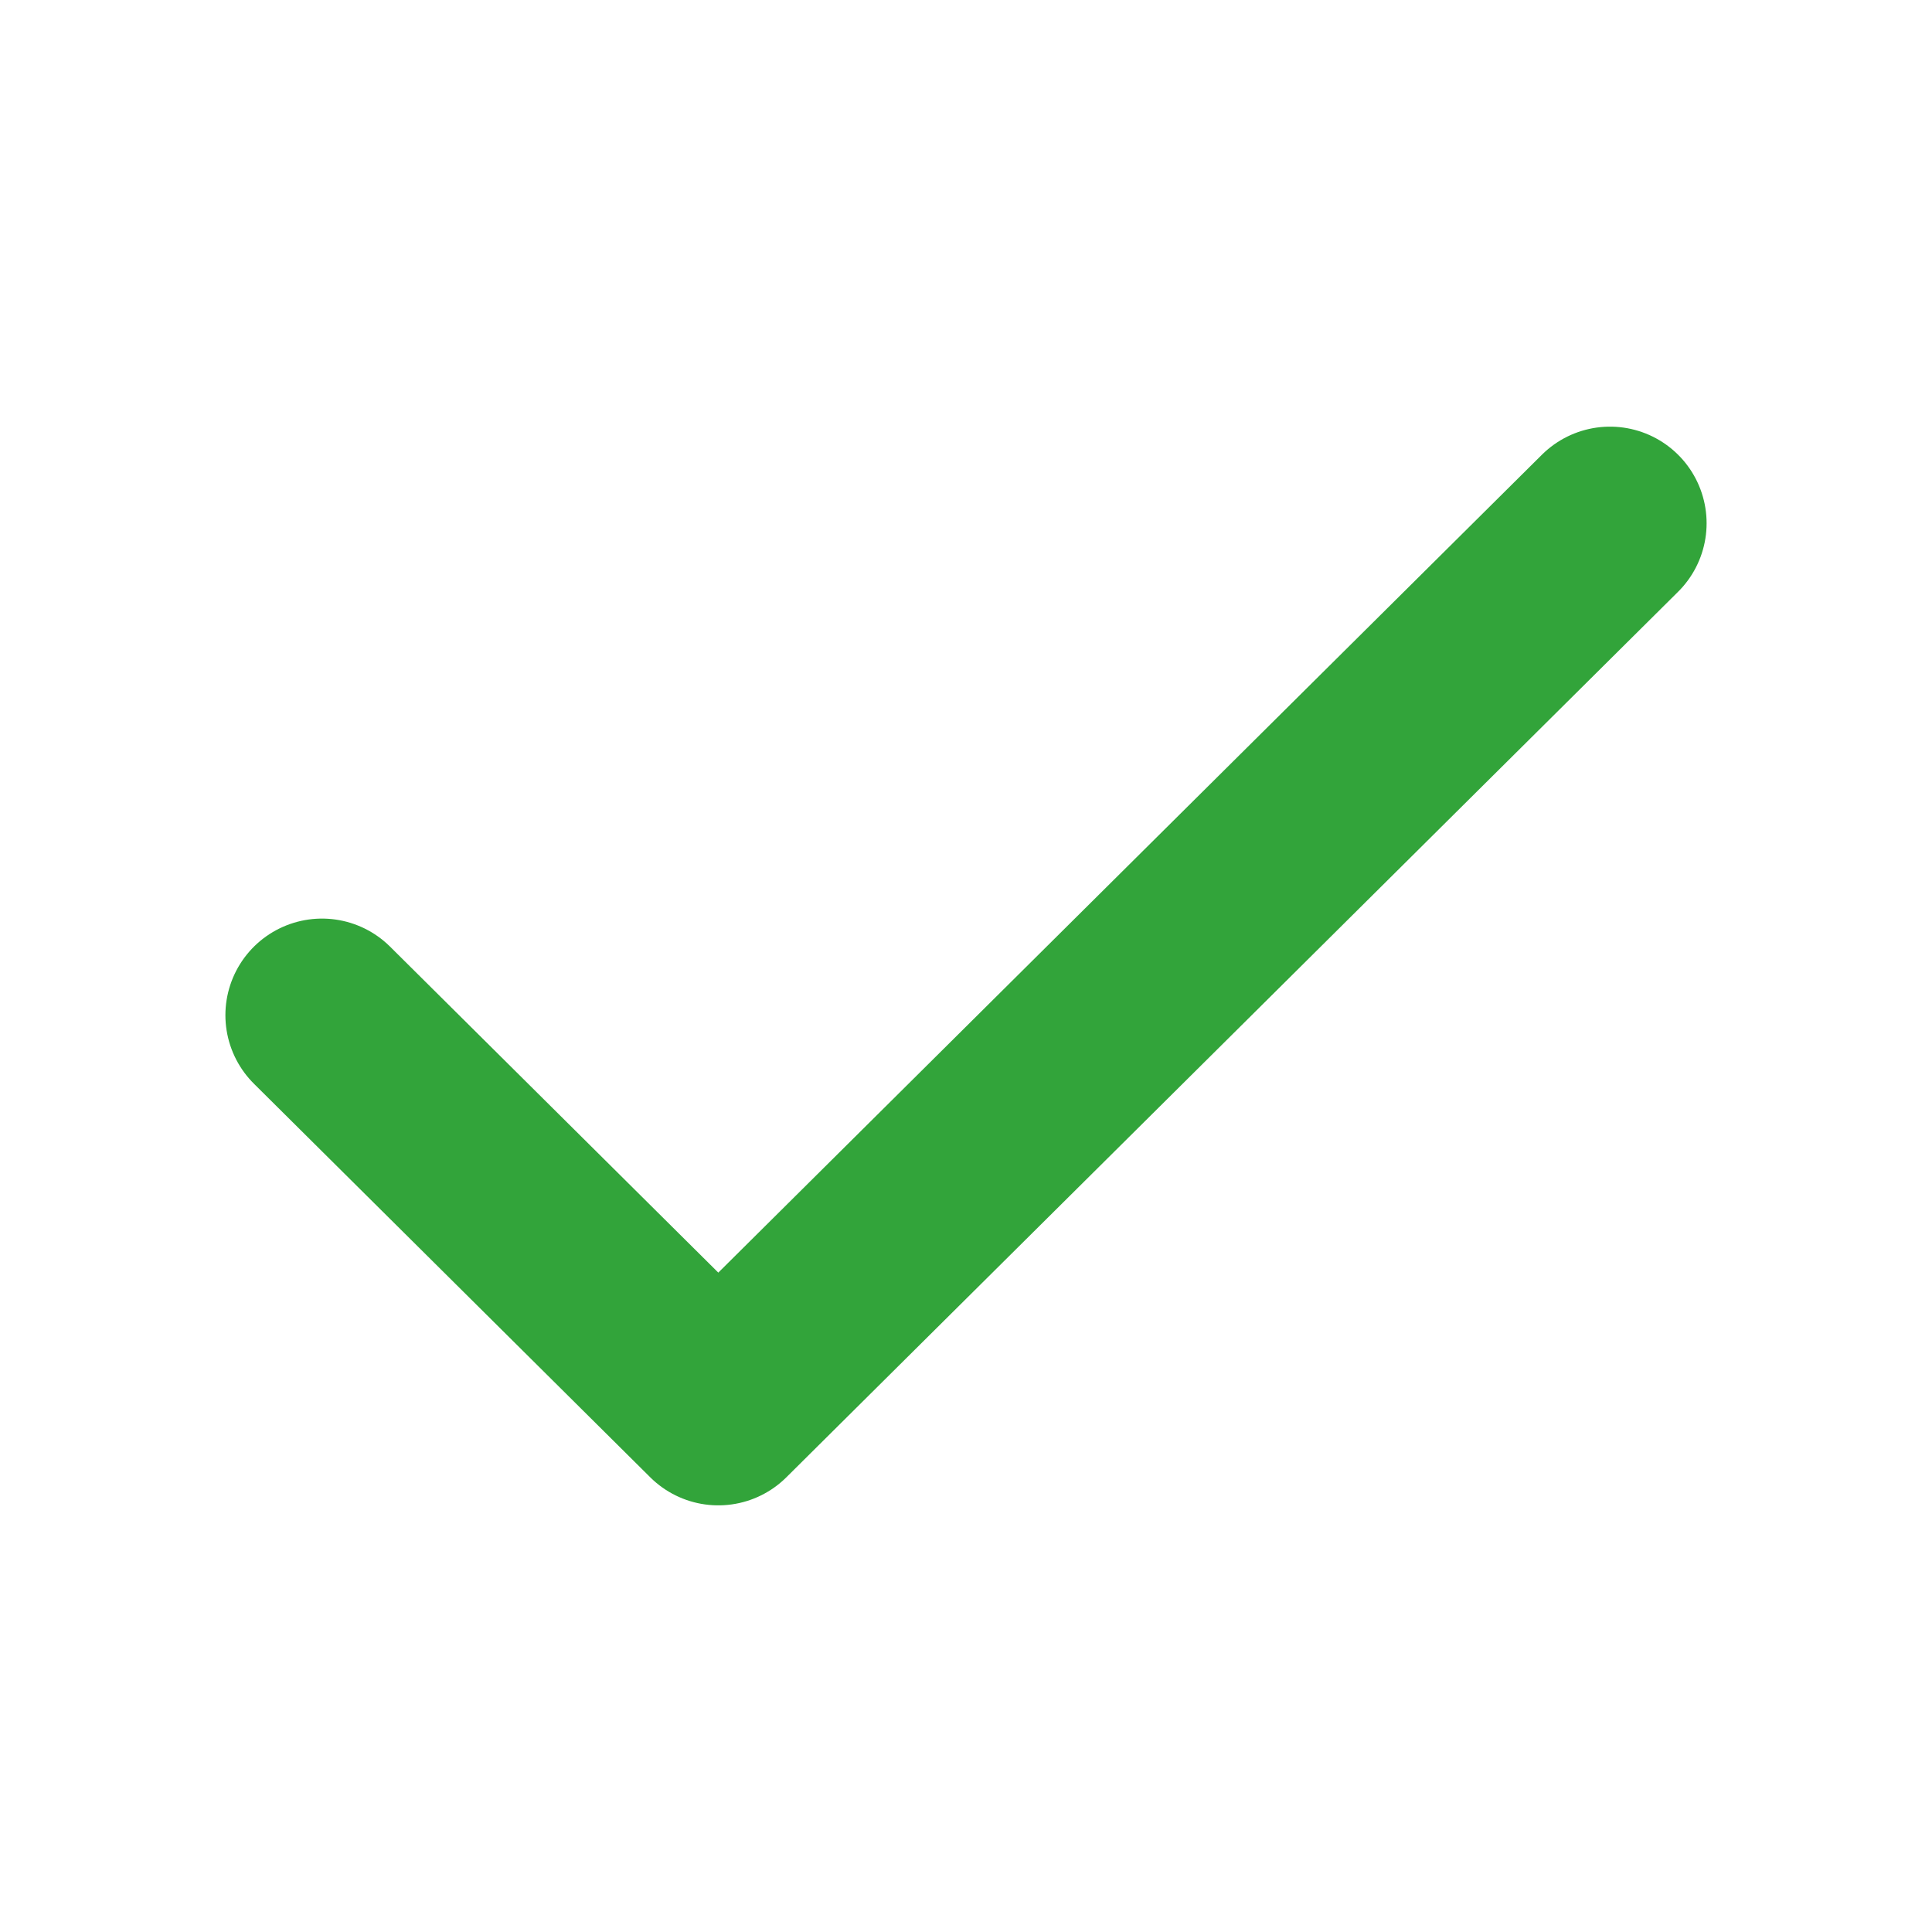
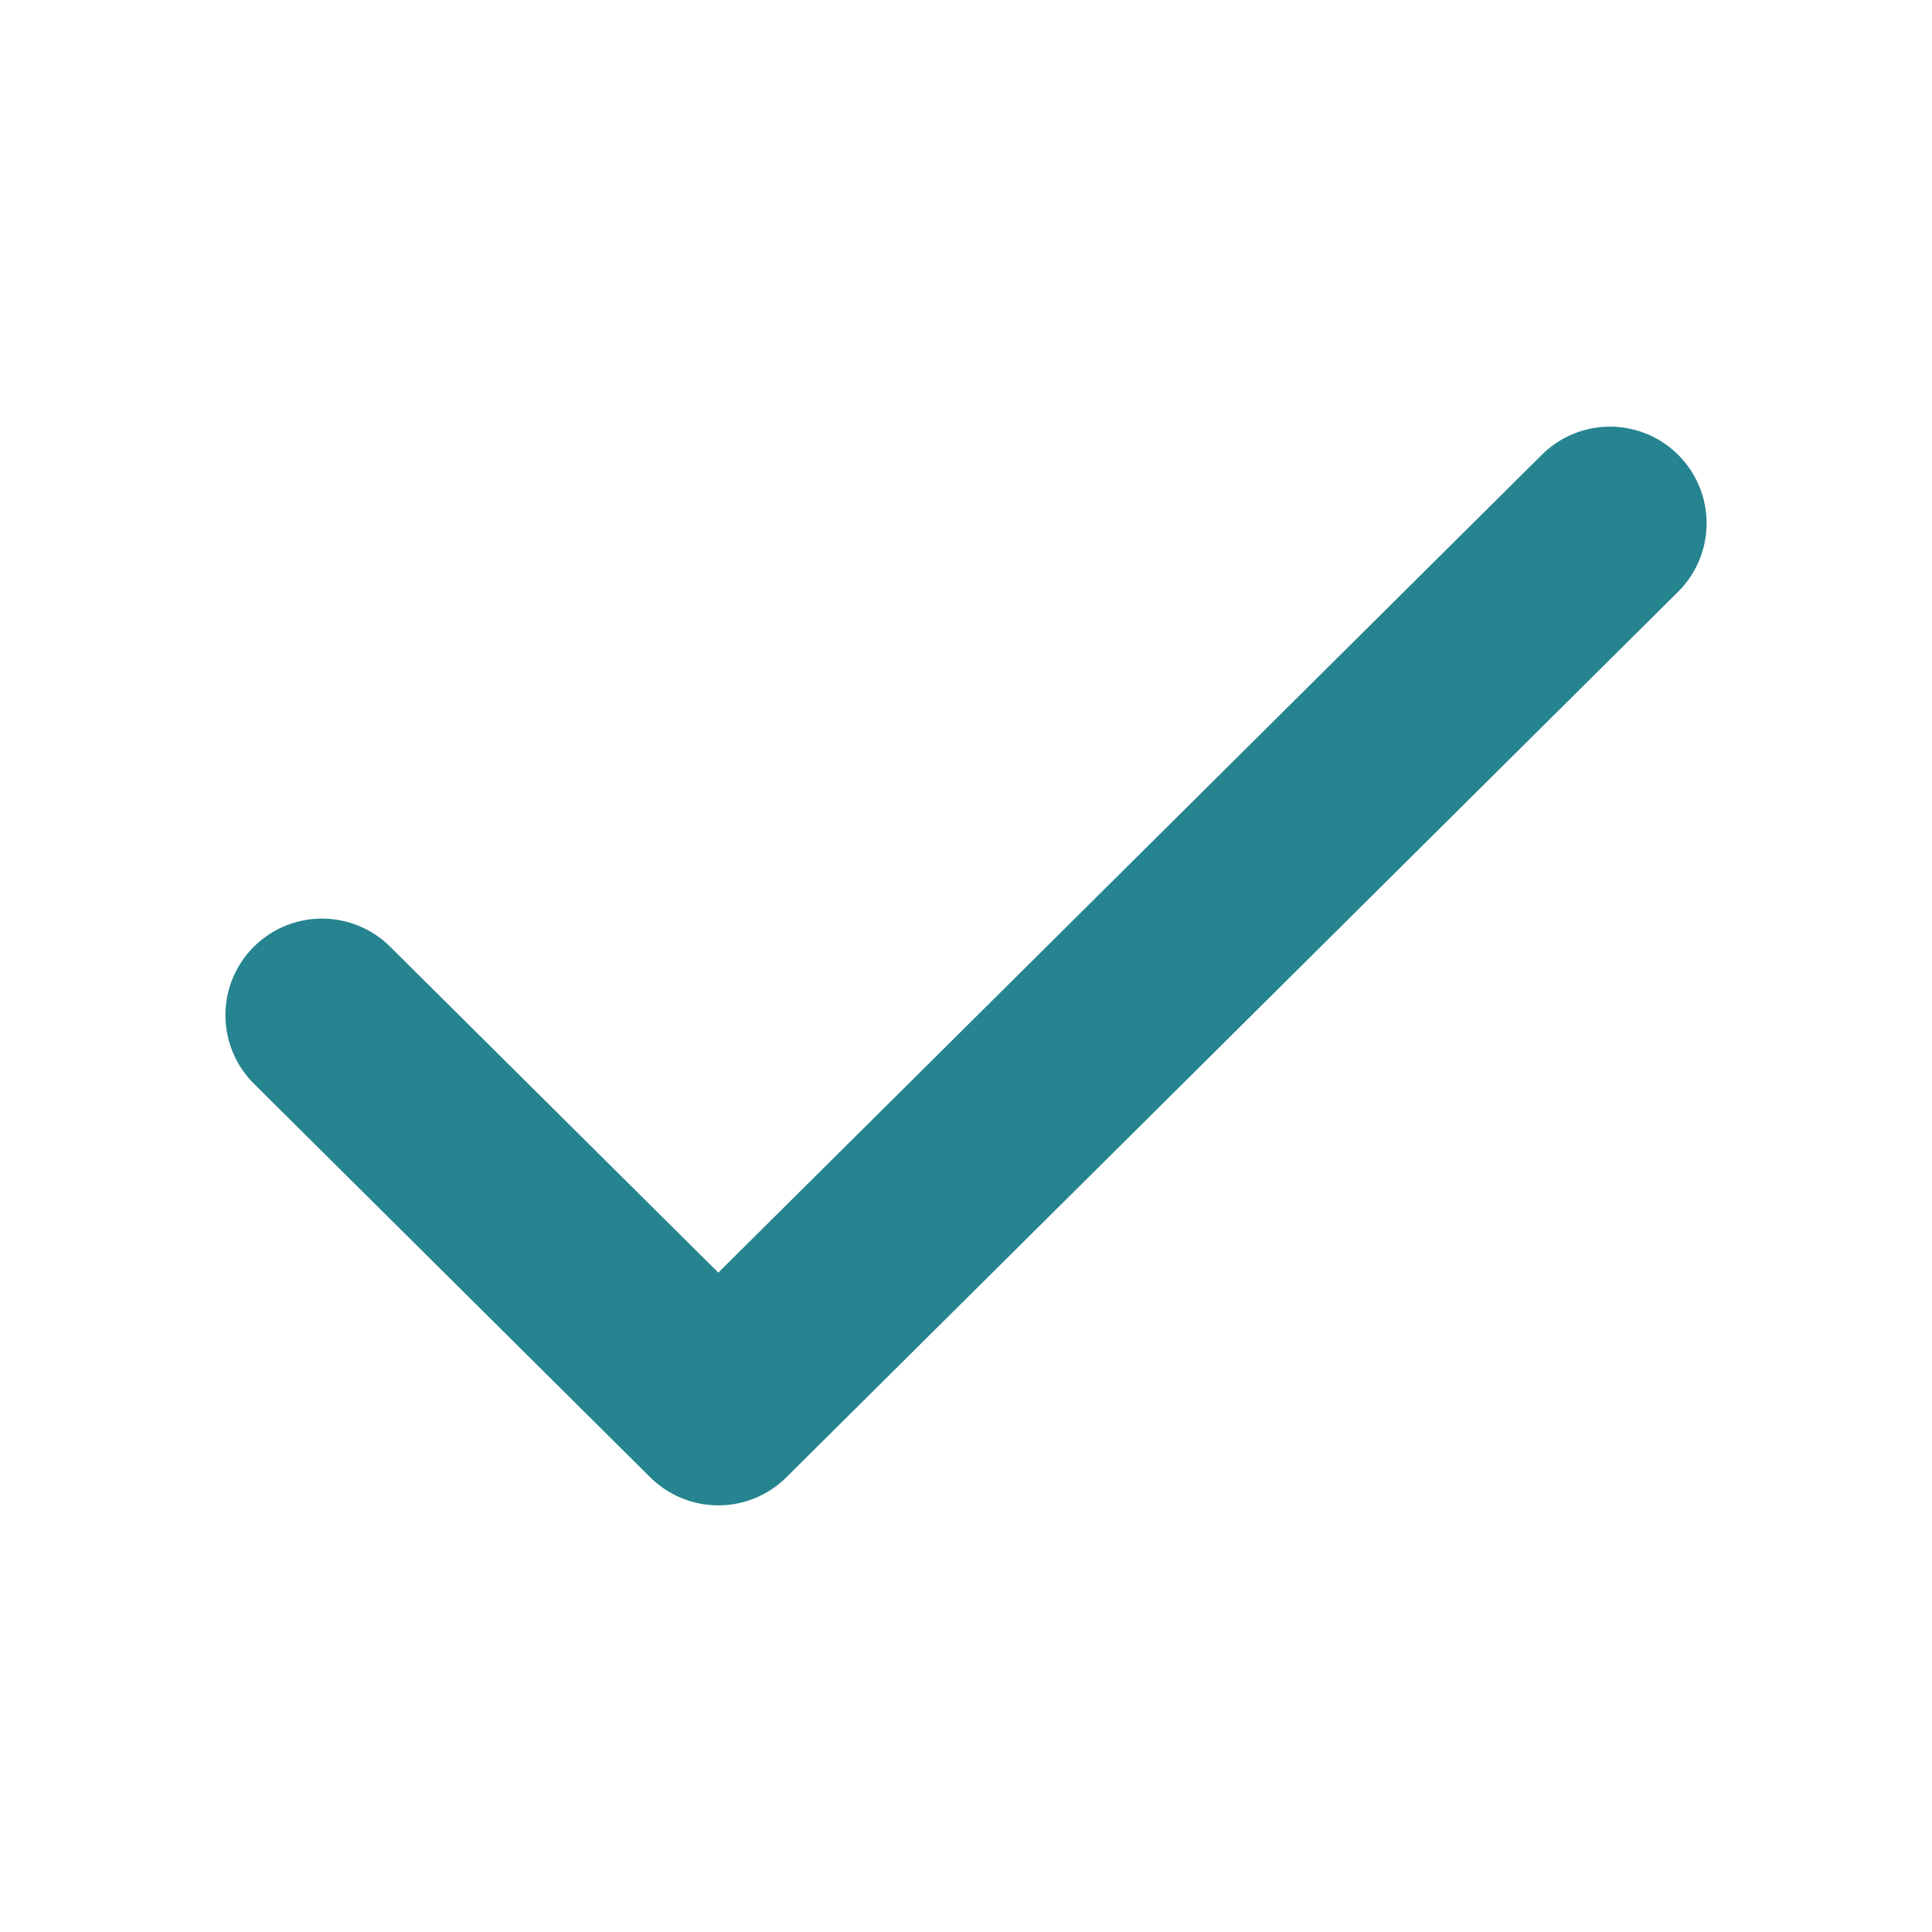
<svg xmlns="http://www.w3.org/2000/svg" width="800px" height="800px" viewBox="0 0 24 24" fill="none">
  <g id="SVGRepo_bgCarrier" stroke-width="0" />
  <g id="SVGRepo_tracerCarrier" stroke-linecap="round" stroke-linejoin="round" />
  <g id="SVGRepo_iconCarrier">
-     <path d="M4 12.611L8.923 17.5L20 6.5" stroke="#32a43a" stroke-width="2.4" stroke-linecap="round" stroke-linejoin="round" />
+     <path d="M4 12.611L8.923 17.5L20 6.5" stroke="#25848F" stroke-width="2.4" stroke-linecap="round" stroke-linejoin="round" />
  </g>
</svg>
